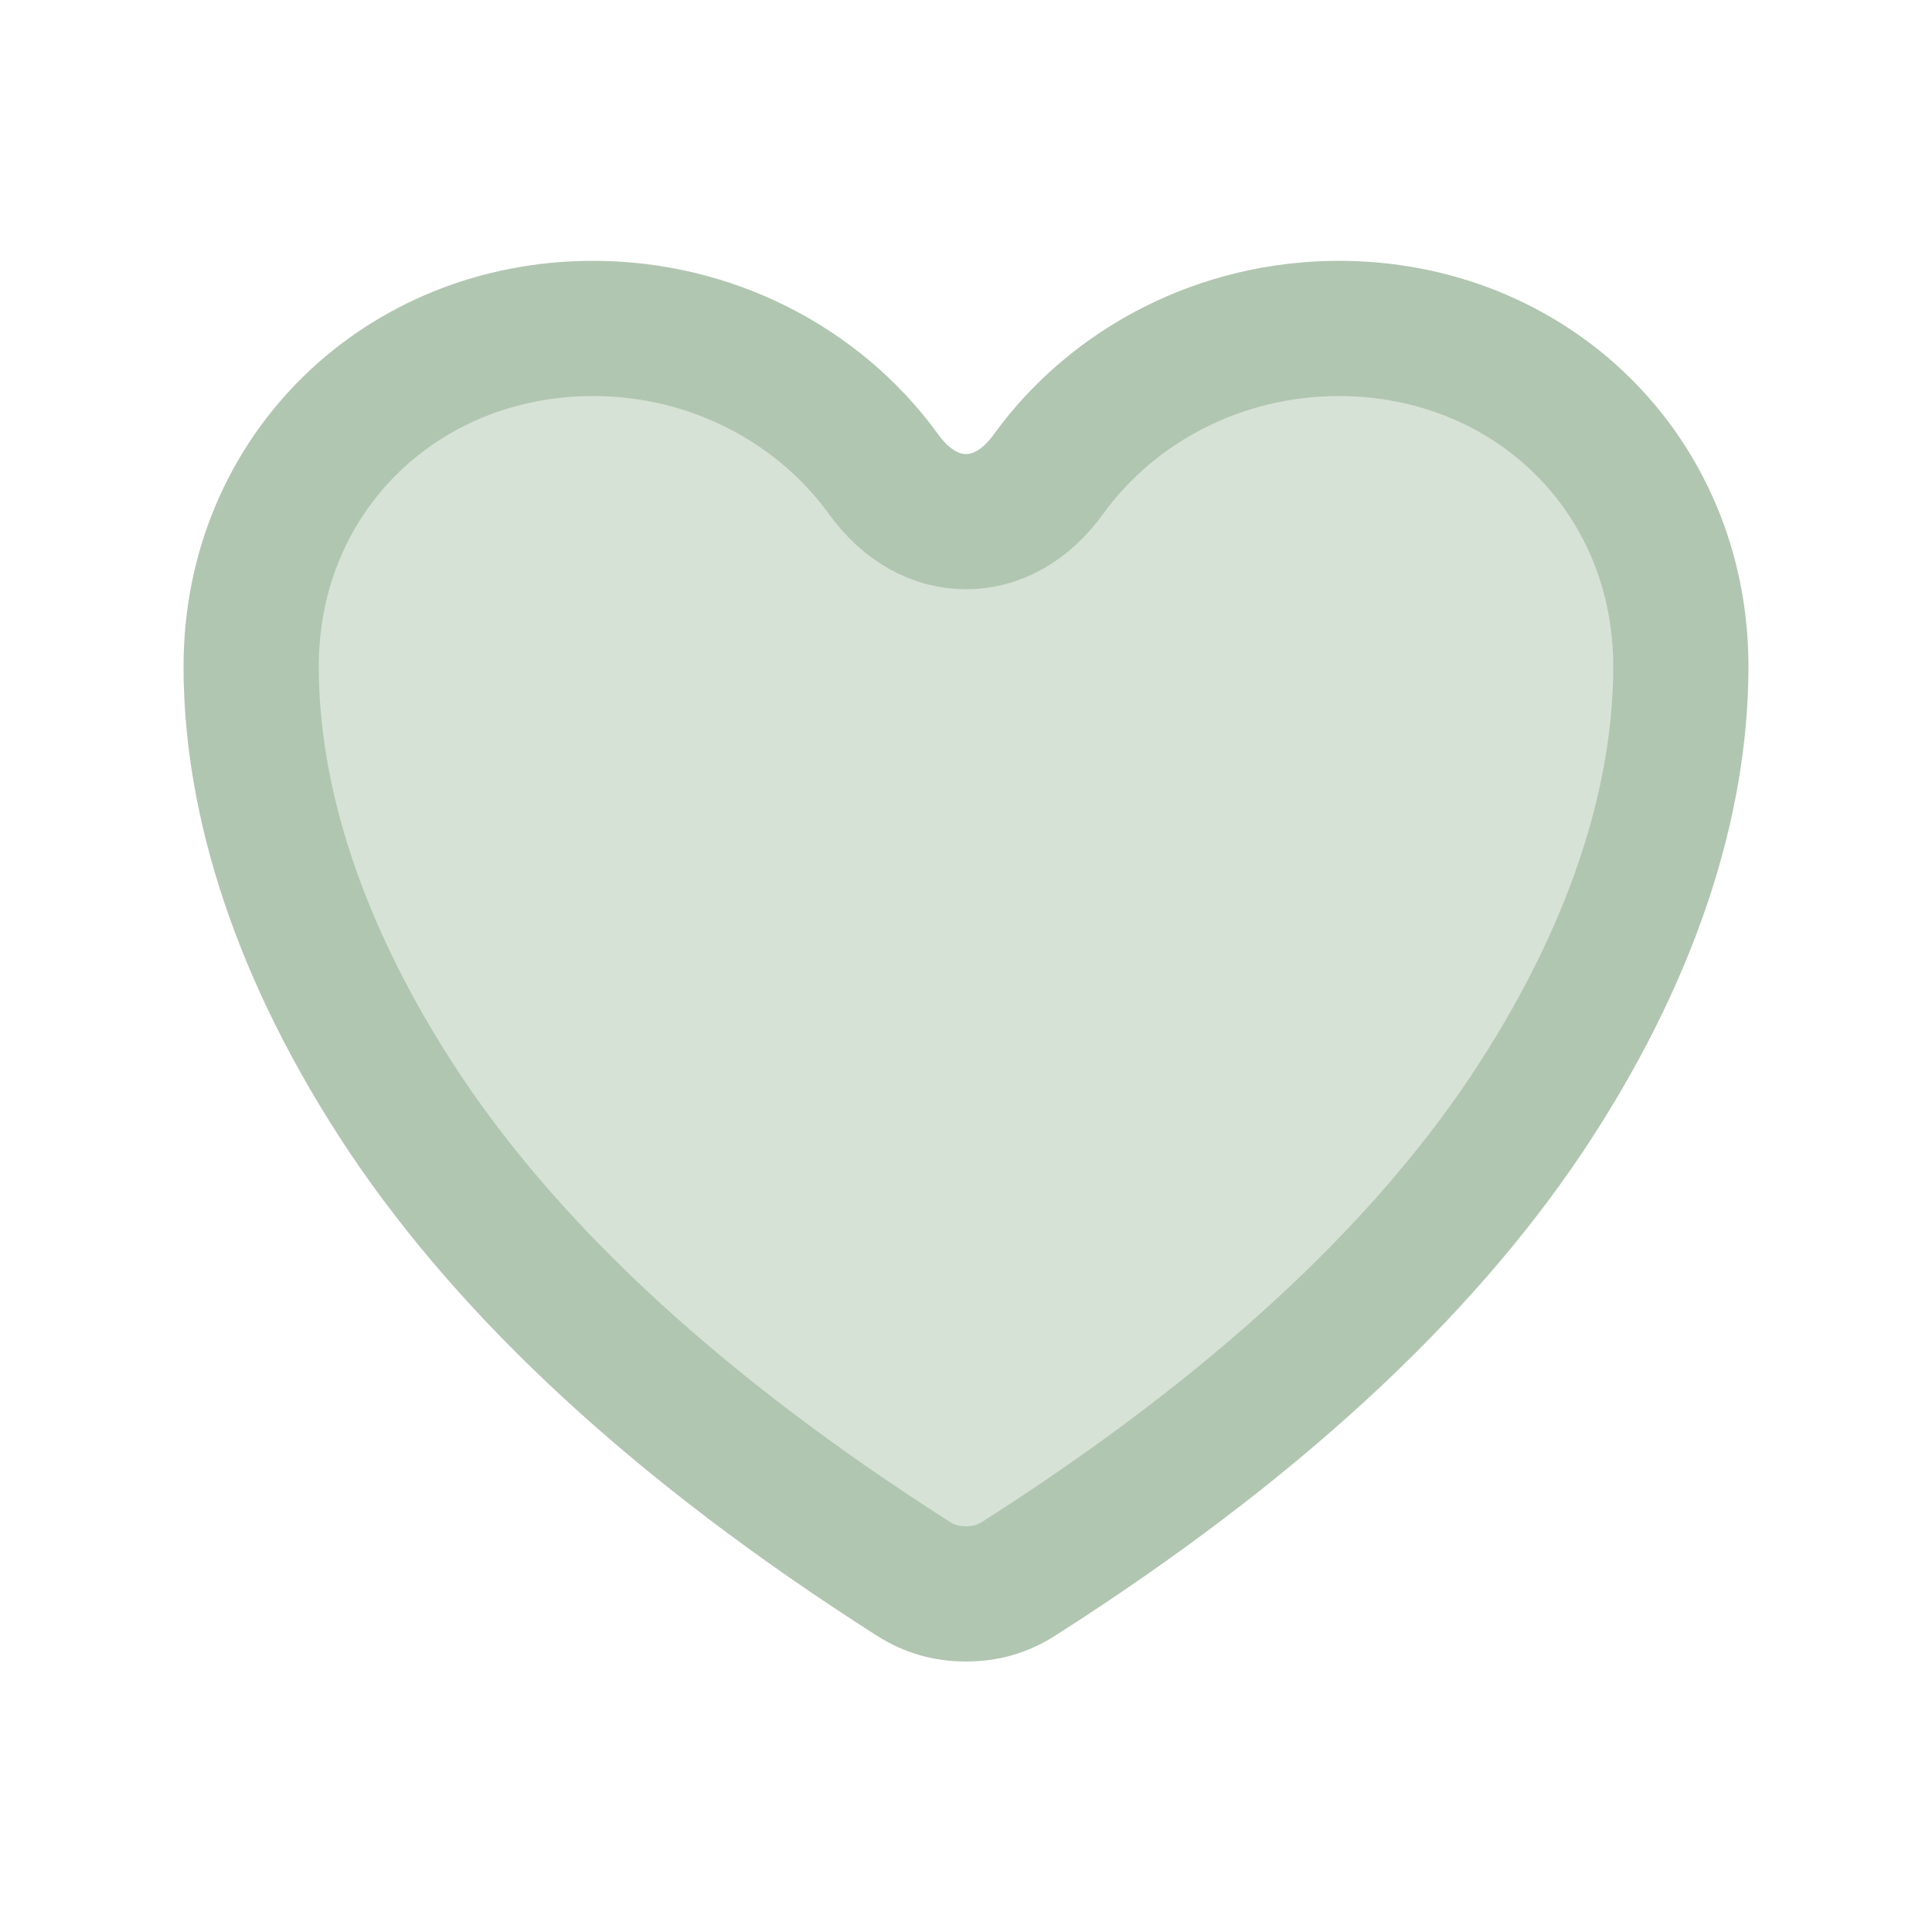
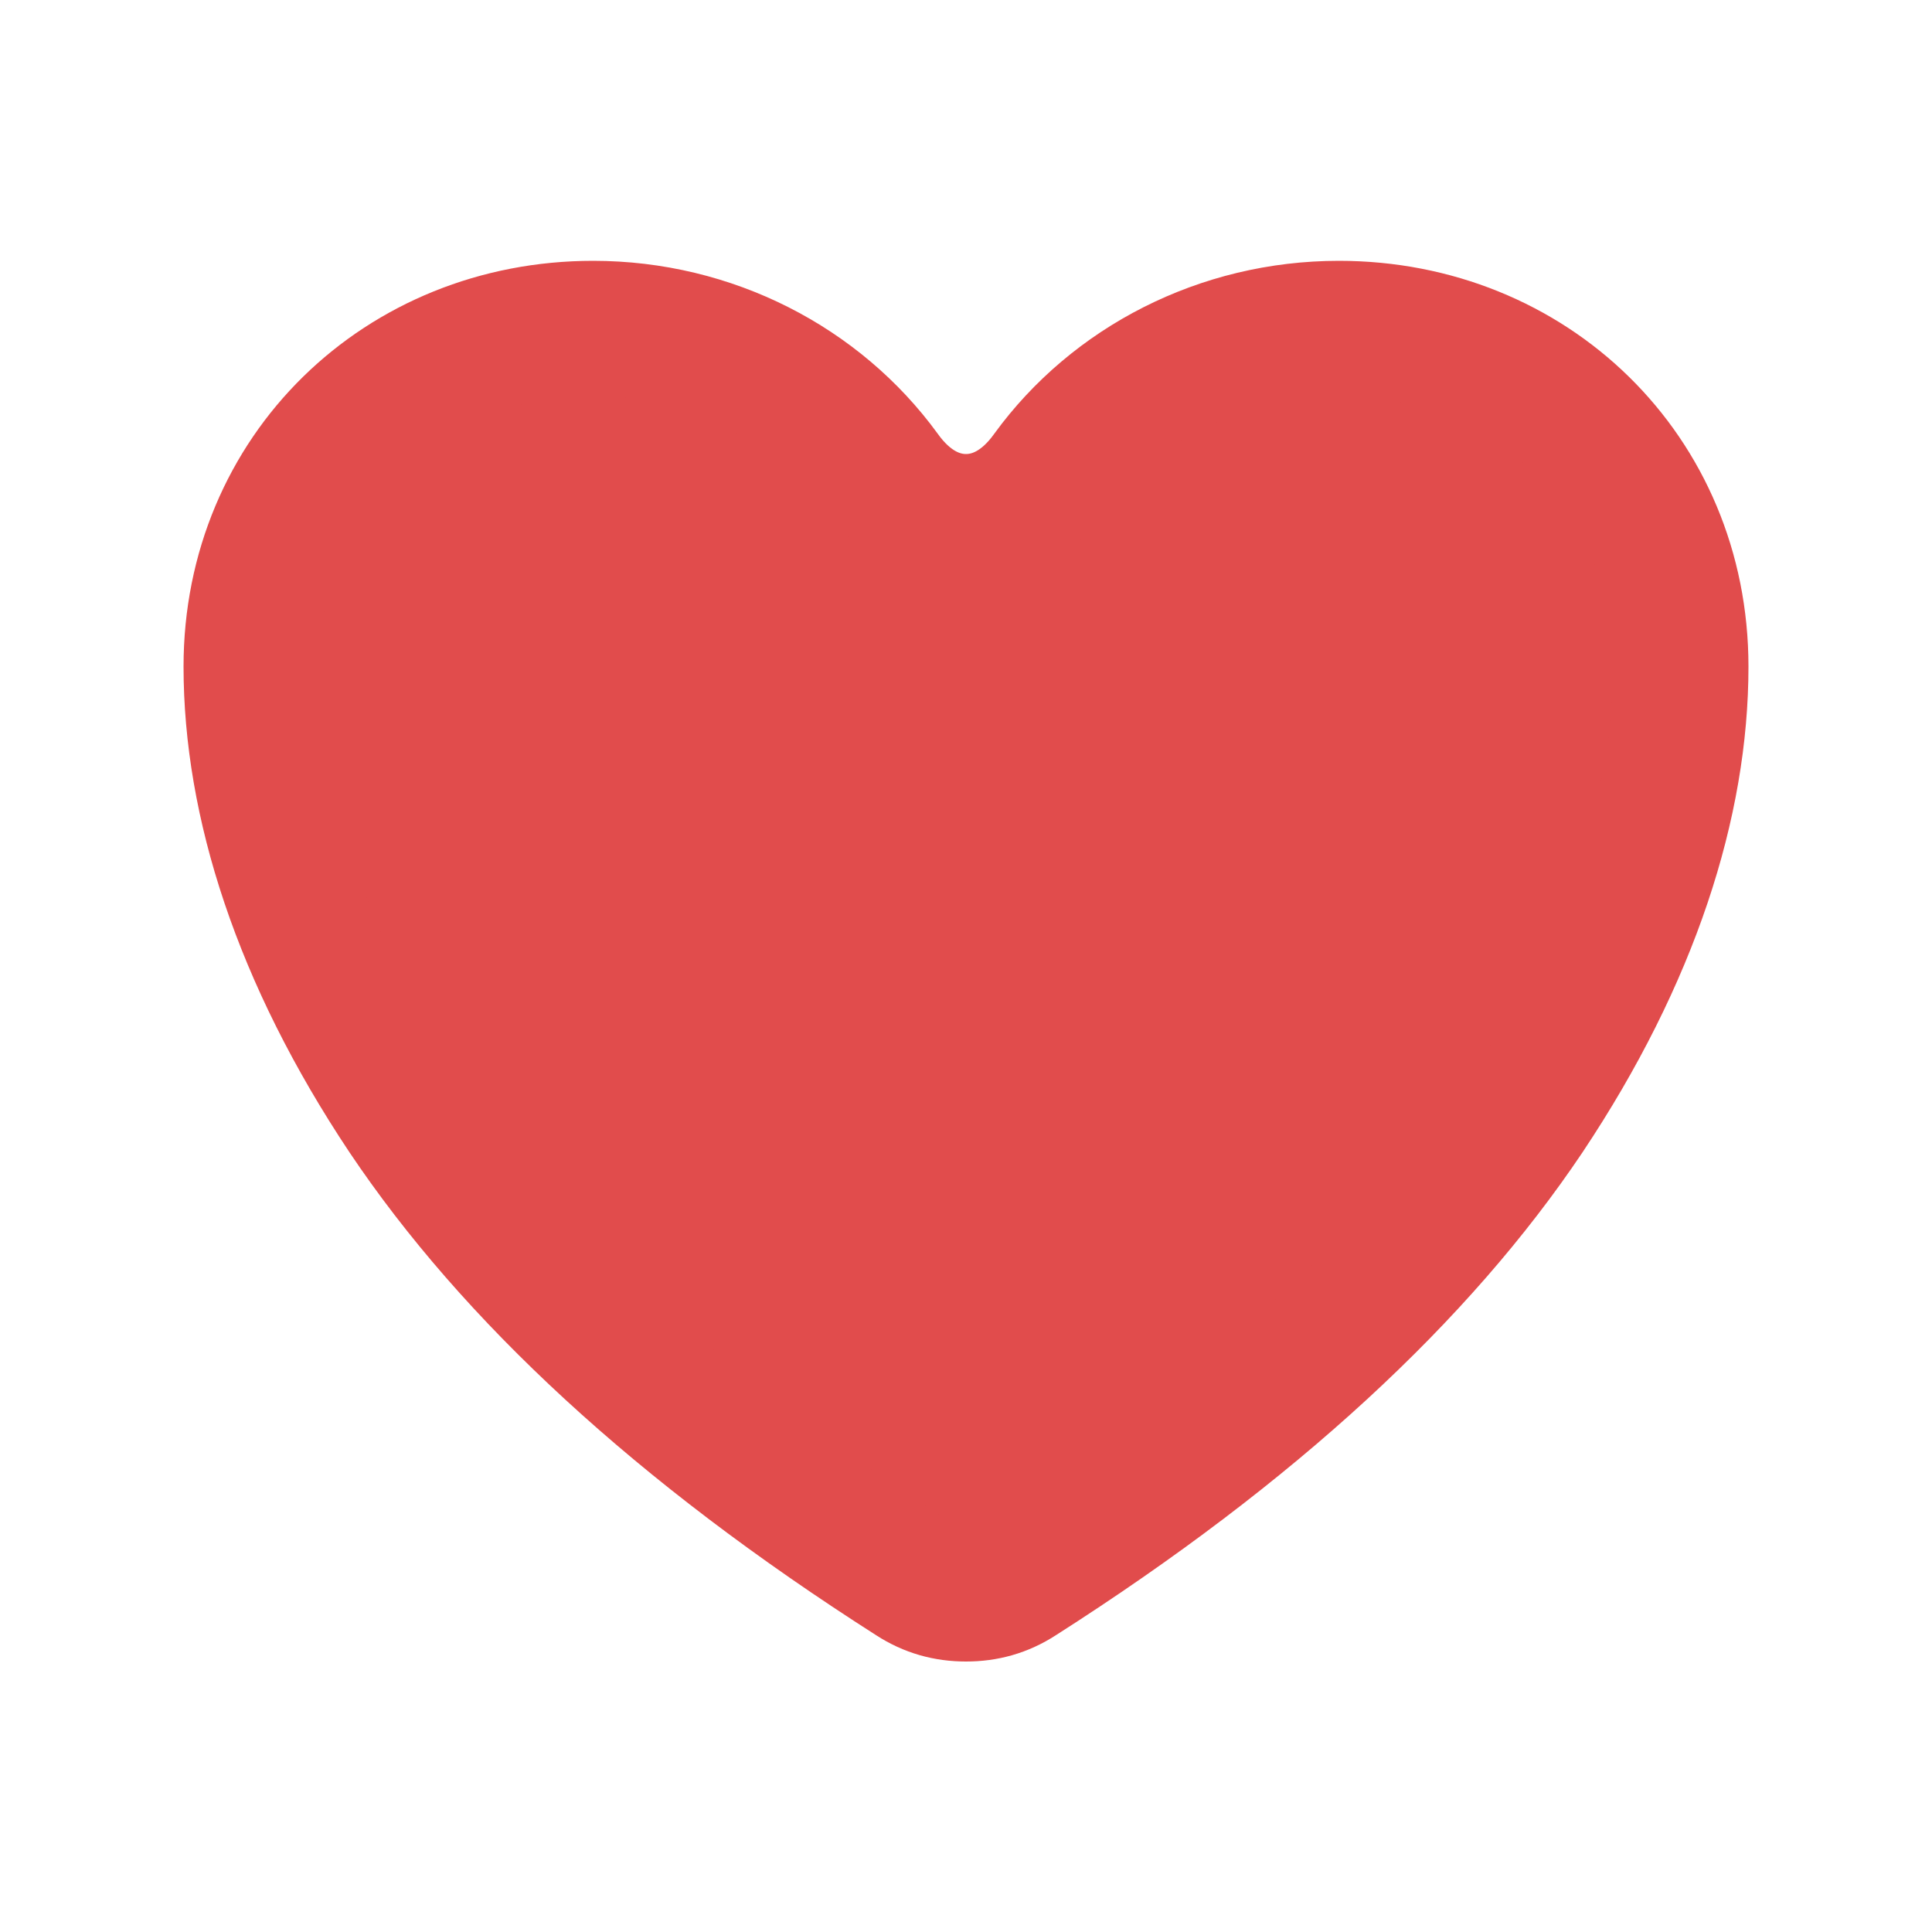
<svg xmlns="http://www.w3.org/2000/svg" width="20" height="20" viewBox="0 0 20 20">
-   <path d="M10 16.5C9.8 16.5 9.62 16.45 9.45 16.34C7.02 14.79 5.3 13.18 4.2 11.54C3.1 9.89 2.6 8.3 2.6 6.9C2.6 4.9 4.16 3.4 6.14 3.4C7.36 3.4 8.47 3.98 9.14 4.9C9.39 5.25 9.7 5.4 10 5.4C10.3 5.4 10.61 5.25 10.86 4.9C11.53 3.98 12.64 3.4 13.86 3.4C15.84 3.4 17.4 4.9 17.4 6.9C17.4 8.3 16.9 9.89 15.8 11.54C14.7 13.18 12.98 14.79 10.55 16.34C10.38 16.45 10.2 16.5 10 16.5Z" fill="#D7E2D7" stroke="#B1C6B1" stroke-width="1.4" stroke-linecap="round" stroke-linejoin="round" />
+   <path d="M10 16.5C9.8 16.5 9.62 16.45 9.45 16.34C7.02 14.79 5.3 13.18 4.2 11.54C3.1 9.89 2.6 8.3 2.6 6.9C2.6 4.9 4.16 3.4 6.14 3.4C7.36 3.4 8.47 3.98 9.14 4.9C9.39 5.25 9.7 5.4 10 5.4C10.3 5.4 10.61 5.25 10.86 4.9C11.53 3.98 12.64 3.4 13.86 3.4C15.84 3.4 17.4 4.9 17.4 6.9C17.4 8.3 16.9 9.89 15.8 11.54C14.7 13.18 12.98 14.79 10.55 16.34C10.38 16.45 10.2 16.5 10 16.5Z" fill="#e14c4c" stroke="#e14c4c" stroke-width="1.4" stroke-linecap="round" stroke-linejoin="round" />
</svg>
